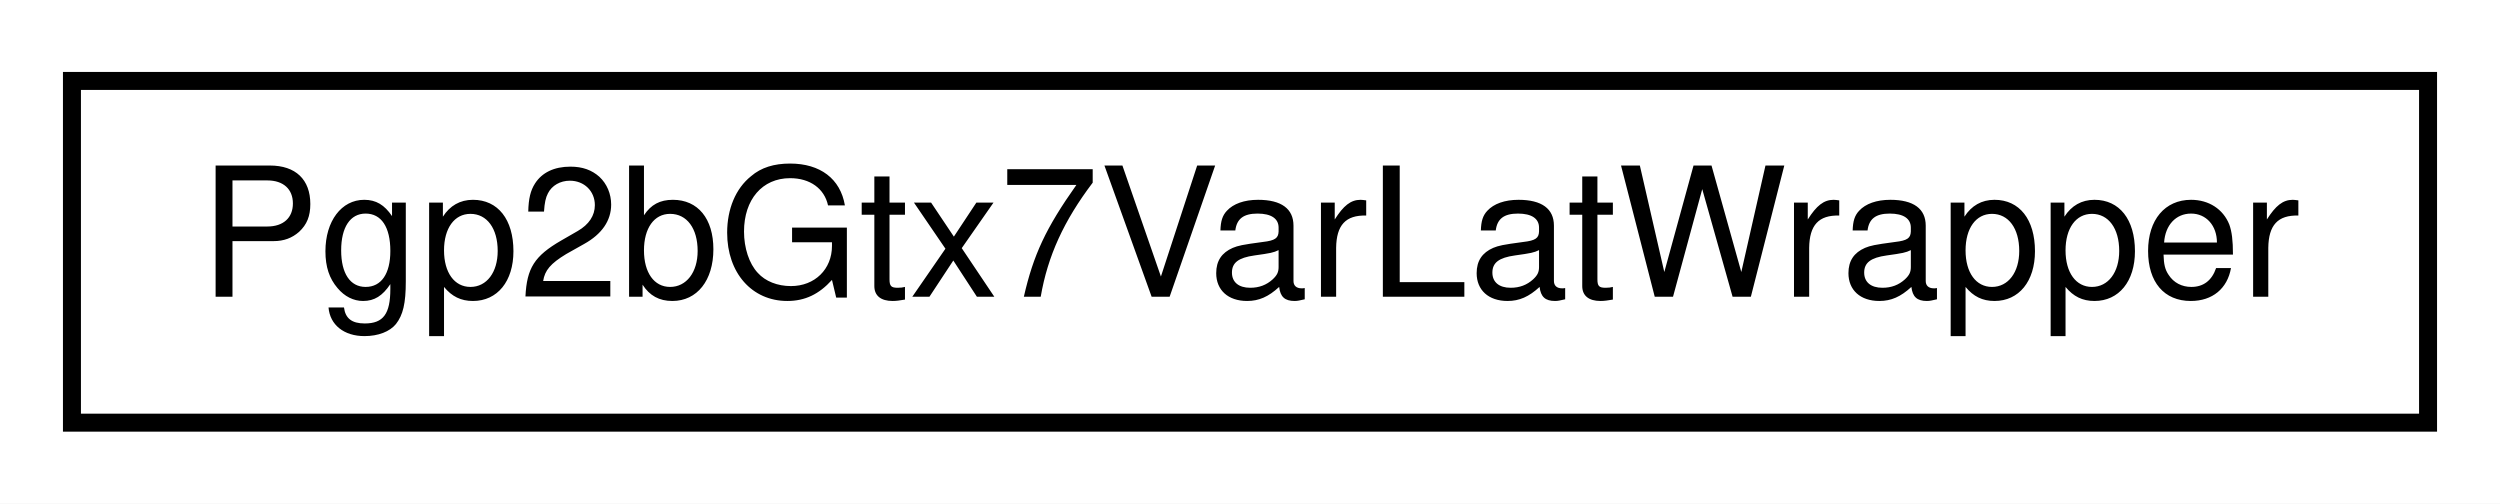
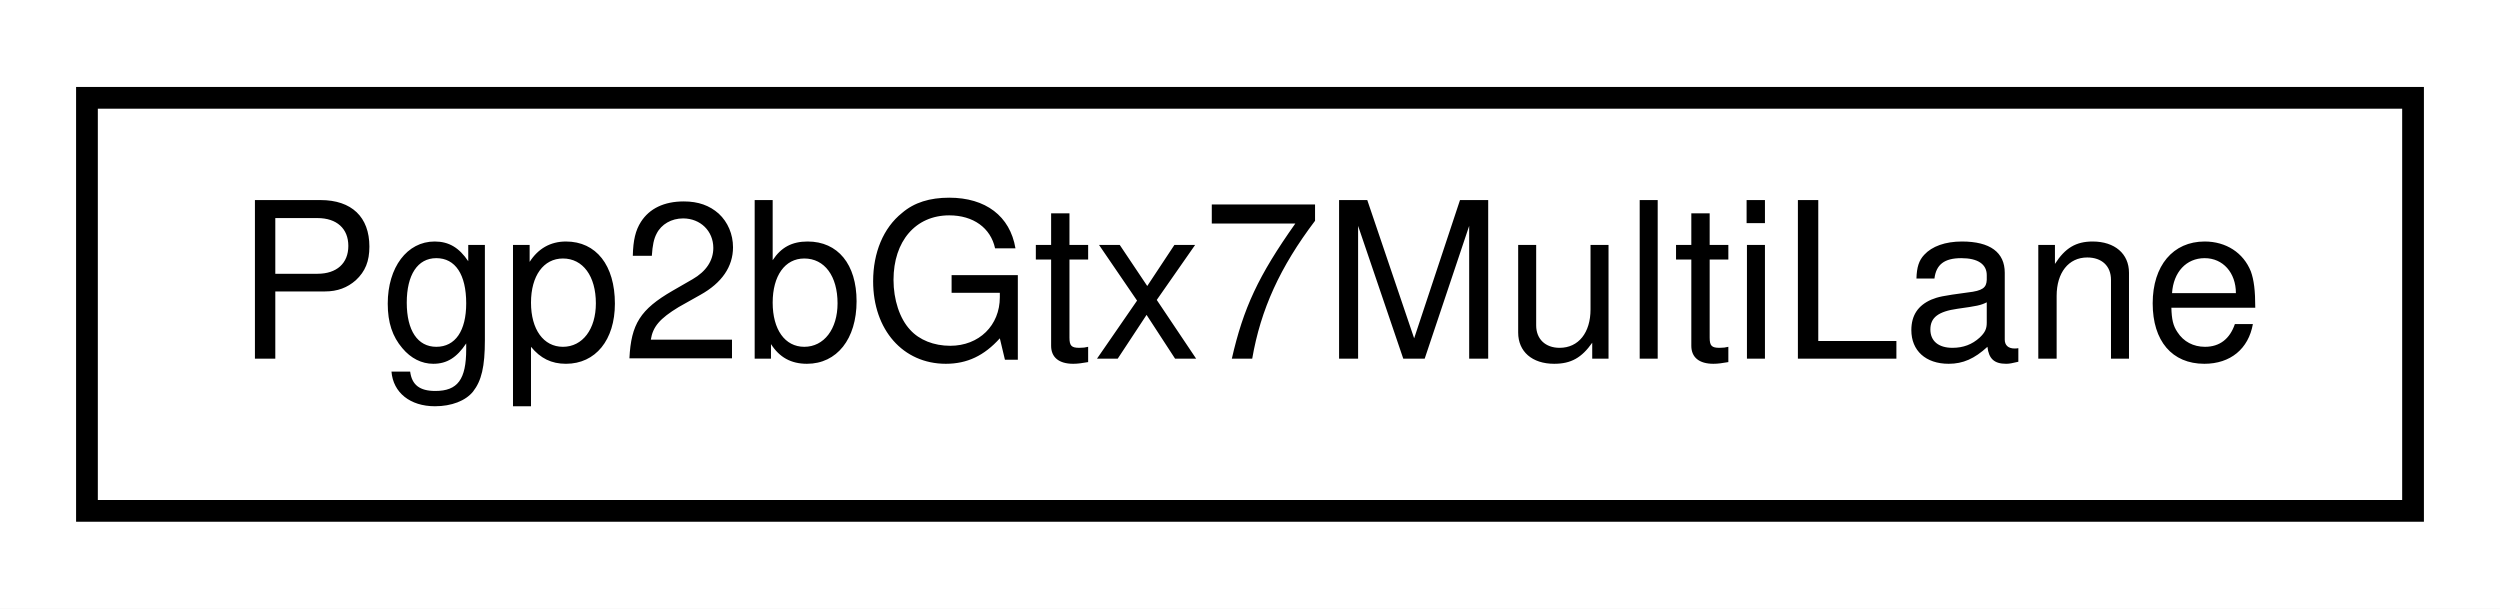
- <svg xmlns="http://www.w3.org/2000/svg" xmlns:xlink="http://www.w3.org/1999/xlink" width="139pt" height="28pt" viewBox="0.00 0.00 139.00 28.00">
+ <svg xmlns="http://www.w3.org/2000/svg" xmlns:xlink="http://www.w3.org/1999/xlink" width="115pt" height="28pt" viewBox="0.00 0.00 115.00 28.00">
  <g id="graph0" class="graph" transform="scale(1 1) rotate(0) translate(4 24)">
-     <polygon fill="white" stroke="none" points="-4,4 -4,-24 135,-24 135,4 -4,4" />
+     <polygon fill="white" stroke="none" points="-4,4 -4,-24 111,-24 111,4 -4,4" />
    <g id="node1" class="node">
      <g id="a_node1">
-         <a xlink:href="classPgp2bGtx7VarLatWrapper.html" target="_top" xlink:title="Pgp2bGtx7VarLatWrapper">
-           <polygon fill="white" stroke="black" points="0,-0.5 0,-19.5 131,-19.5 131,-0.5 0,-0.5" />
-           <text text-anchor="middle" x="65.5" y="-7.5" font-family="Helvetica,sans-Serif" font-size="10.00">Pgp2bGtx7VarLatWrapper</text>
+         <a xlink:href="classPgp2bGtx7MultiLane.html" target="_top" xlink:title="Pgp2bGtx7MultiLane">
+           <polygon fill="white" stroke="black" points="-7.10543e-15,-0.5 -7.10543e-15,-19.5 107,-19.5 107,-0.5 -7.10543e-15,-0.5" />
+           <text text-anchor="middle" x="53.5" y="-7.5" font-family="Helvetica,sans-Serif" font-size="10.00">Pgp2bGtx7MultiLane</text>
        </a>
      </g>
    </g>
  </g>
</svg>
